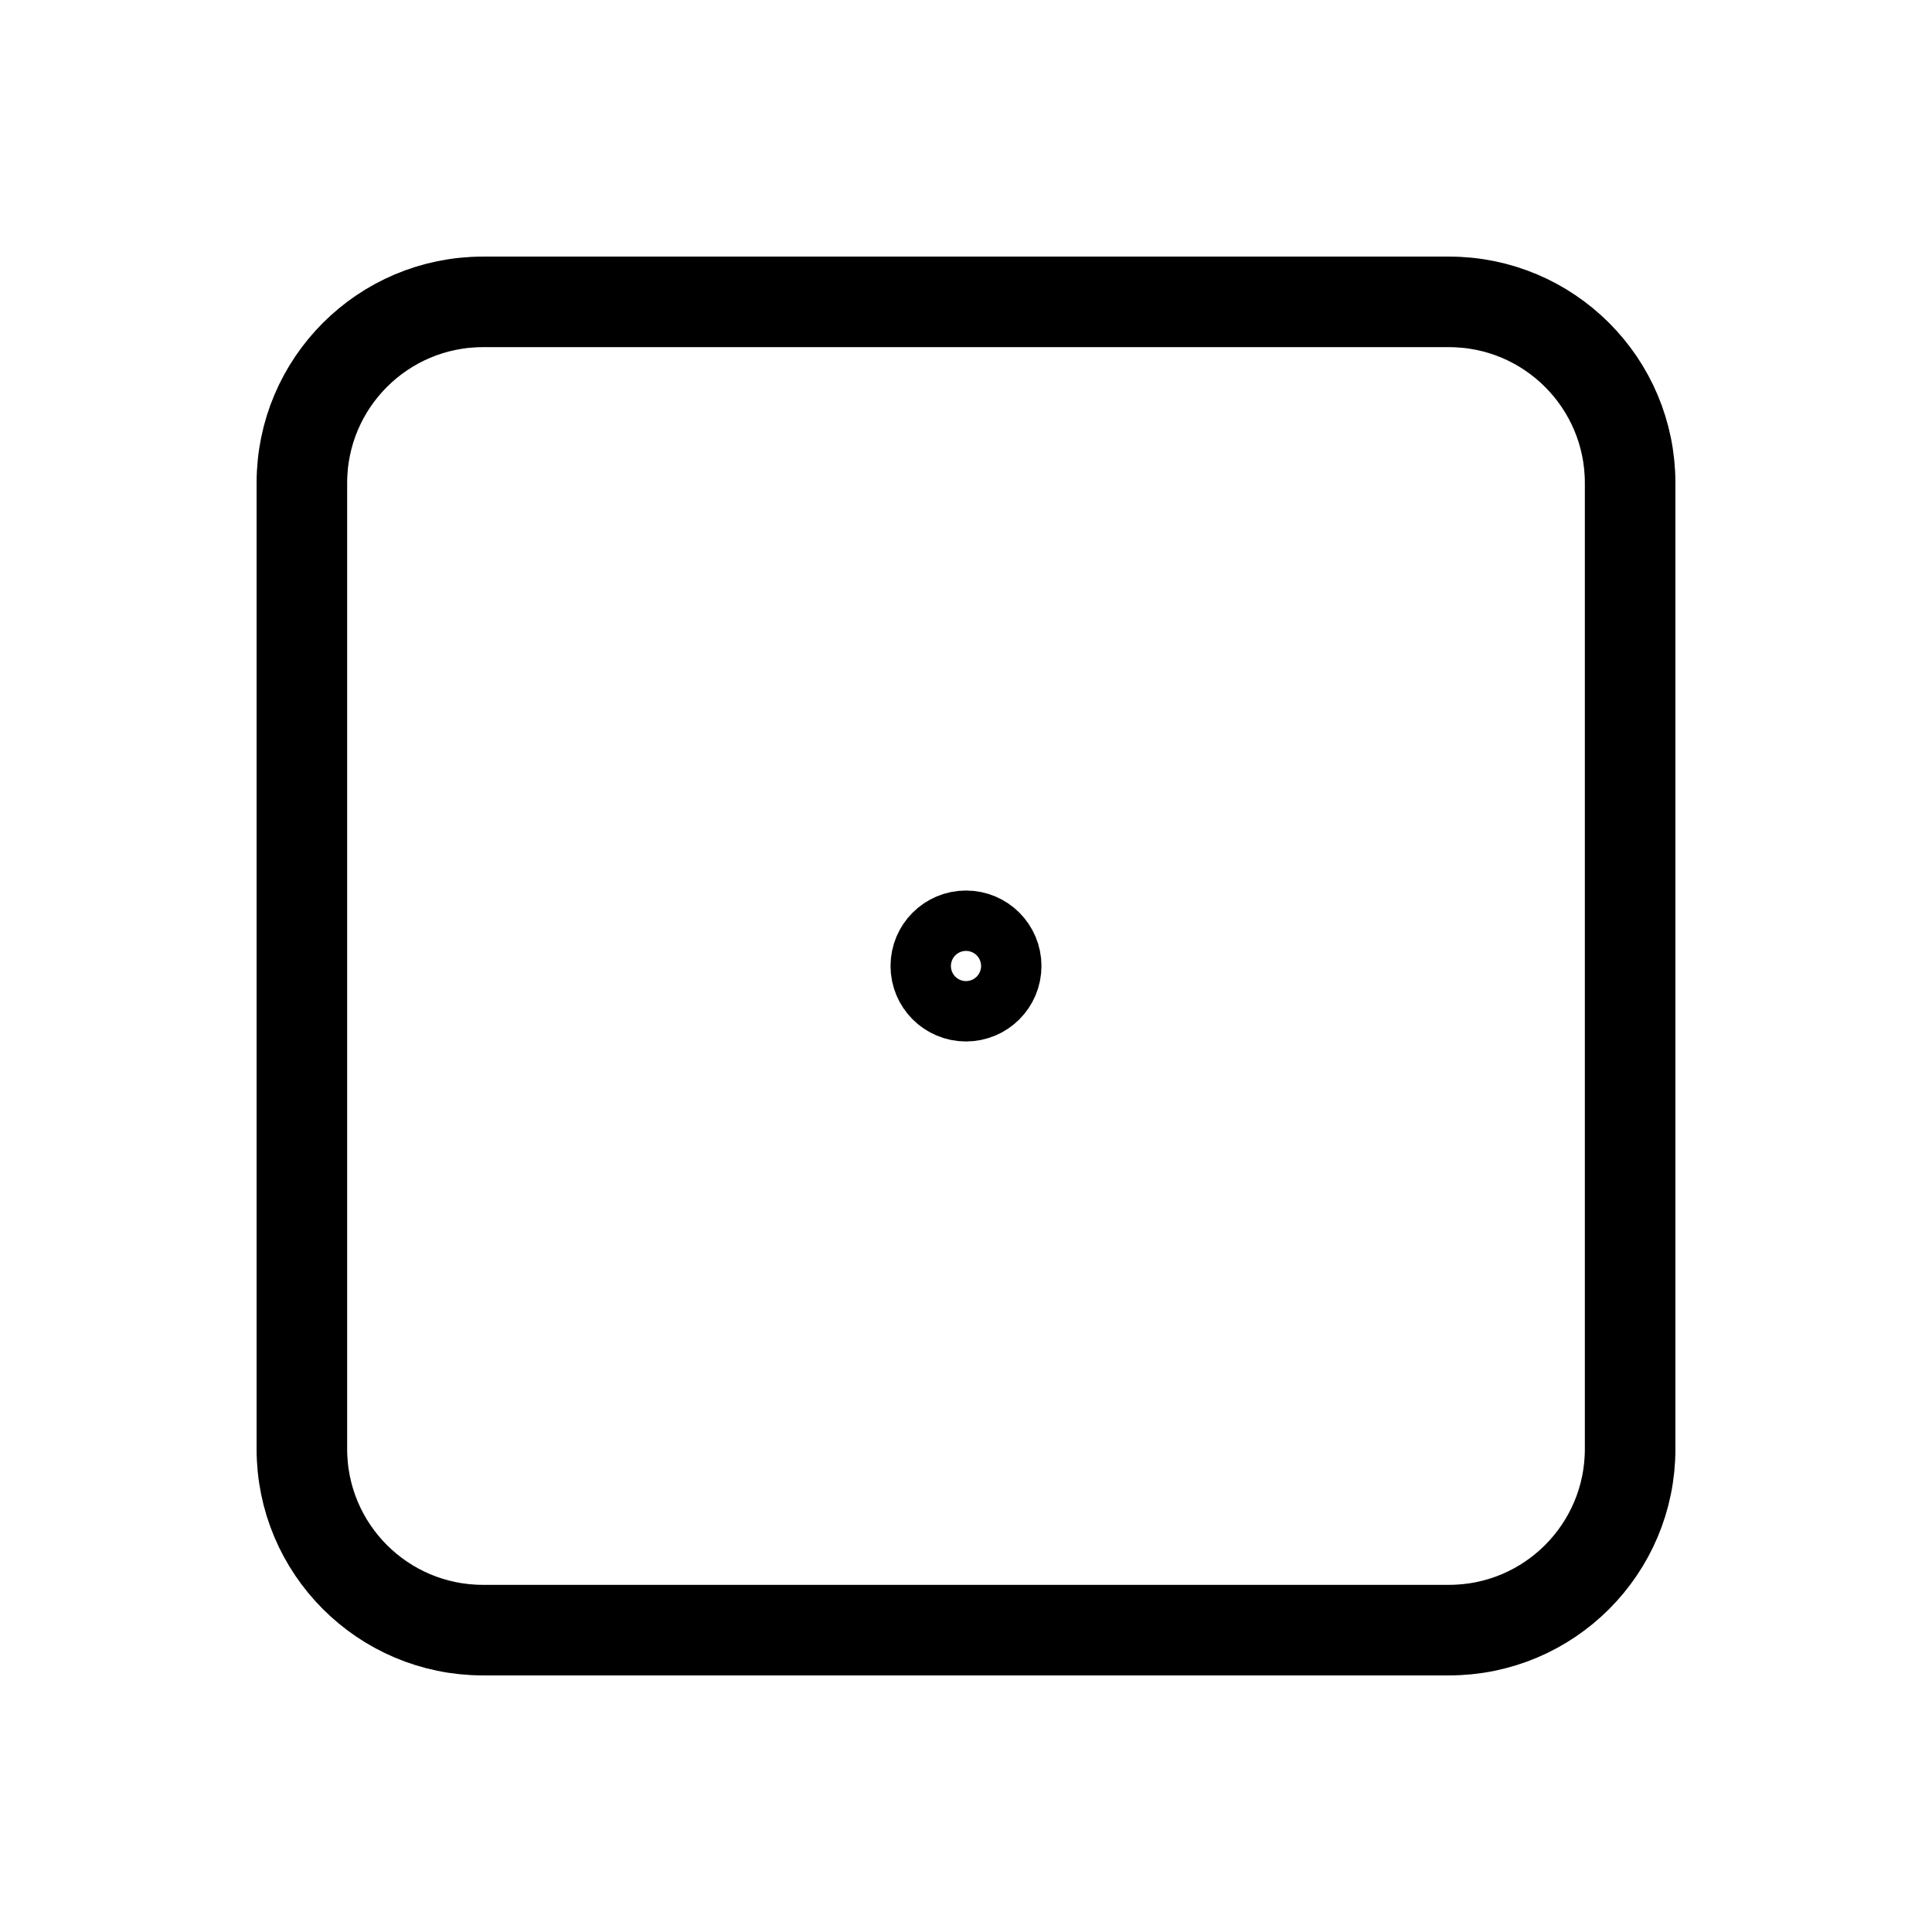
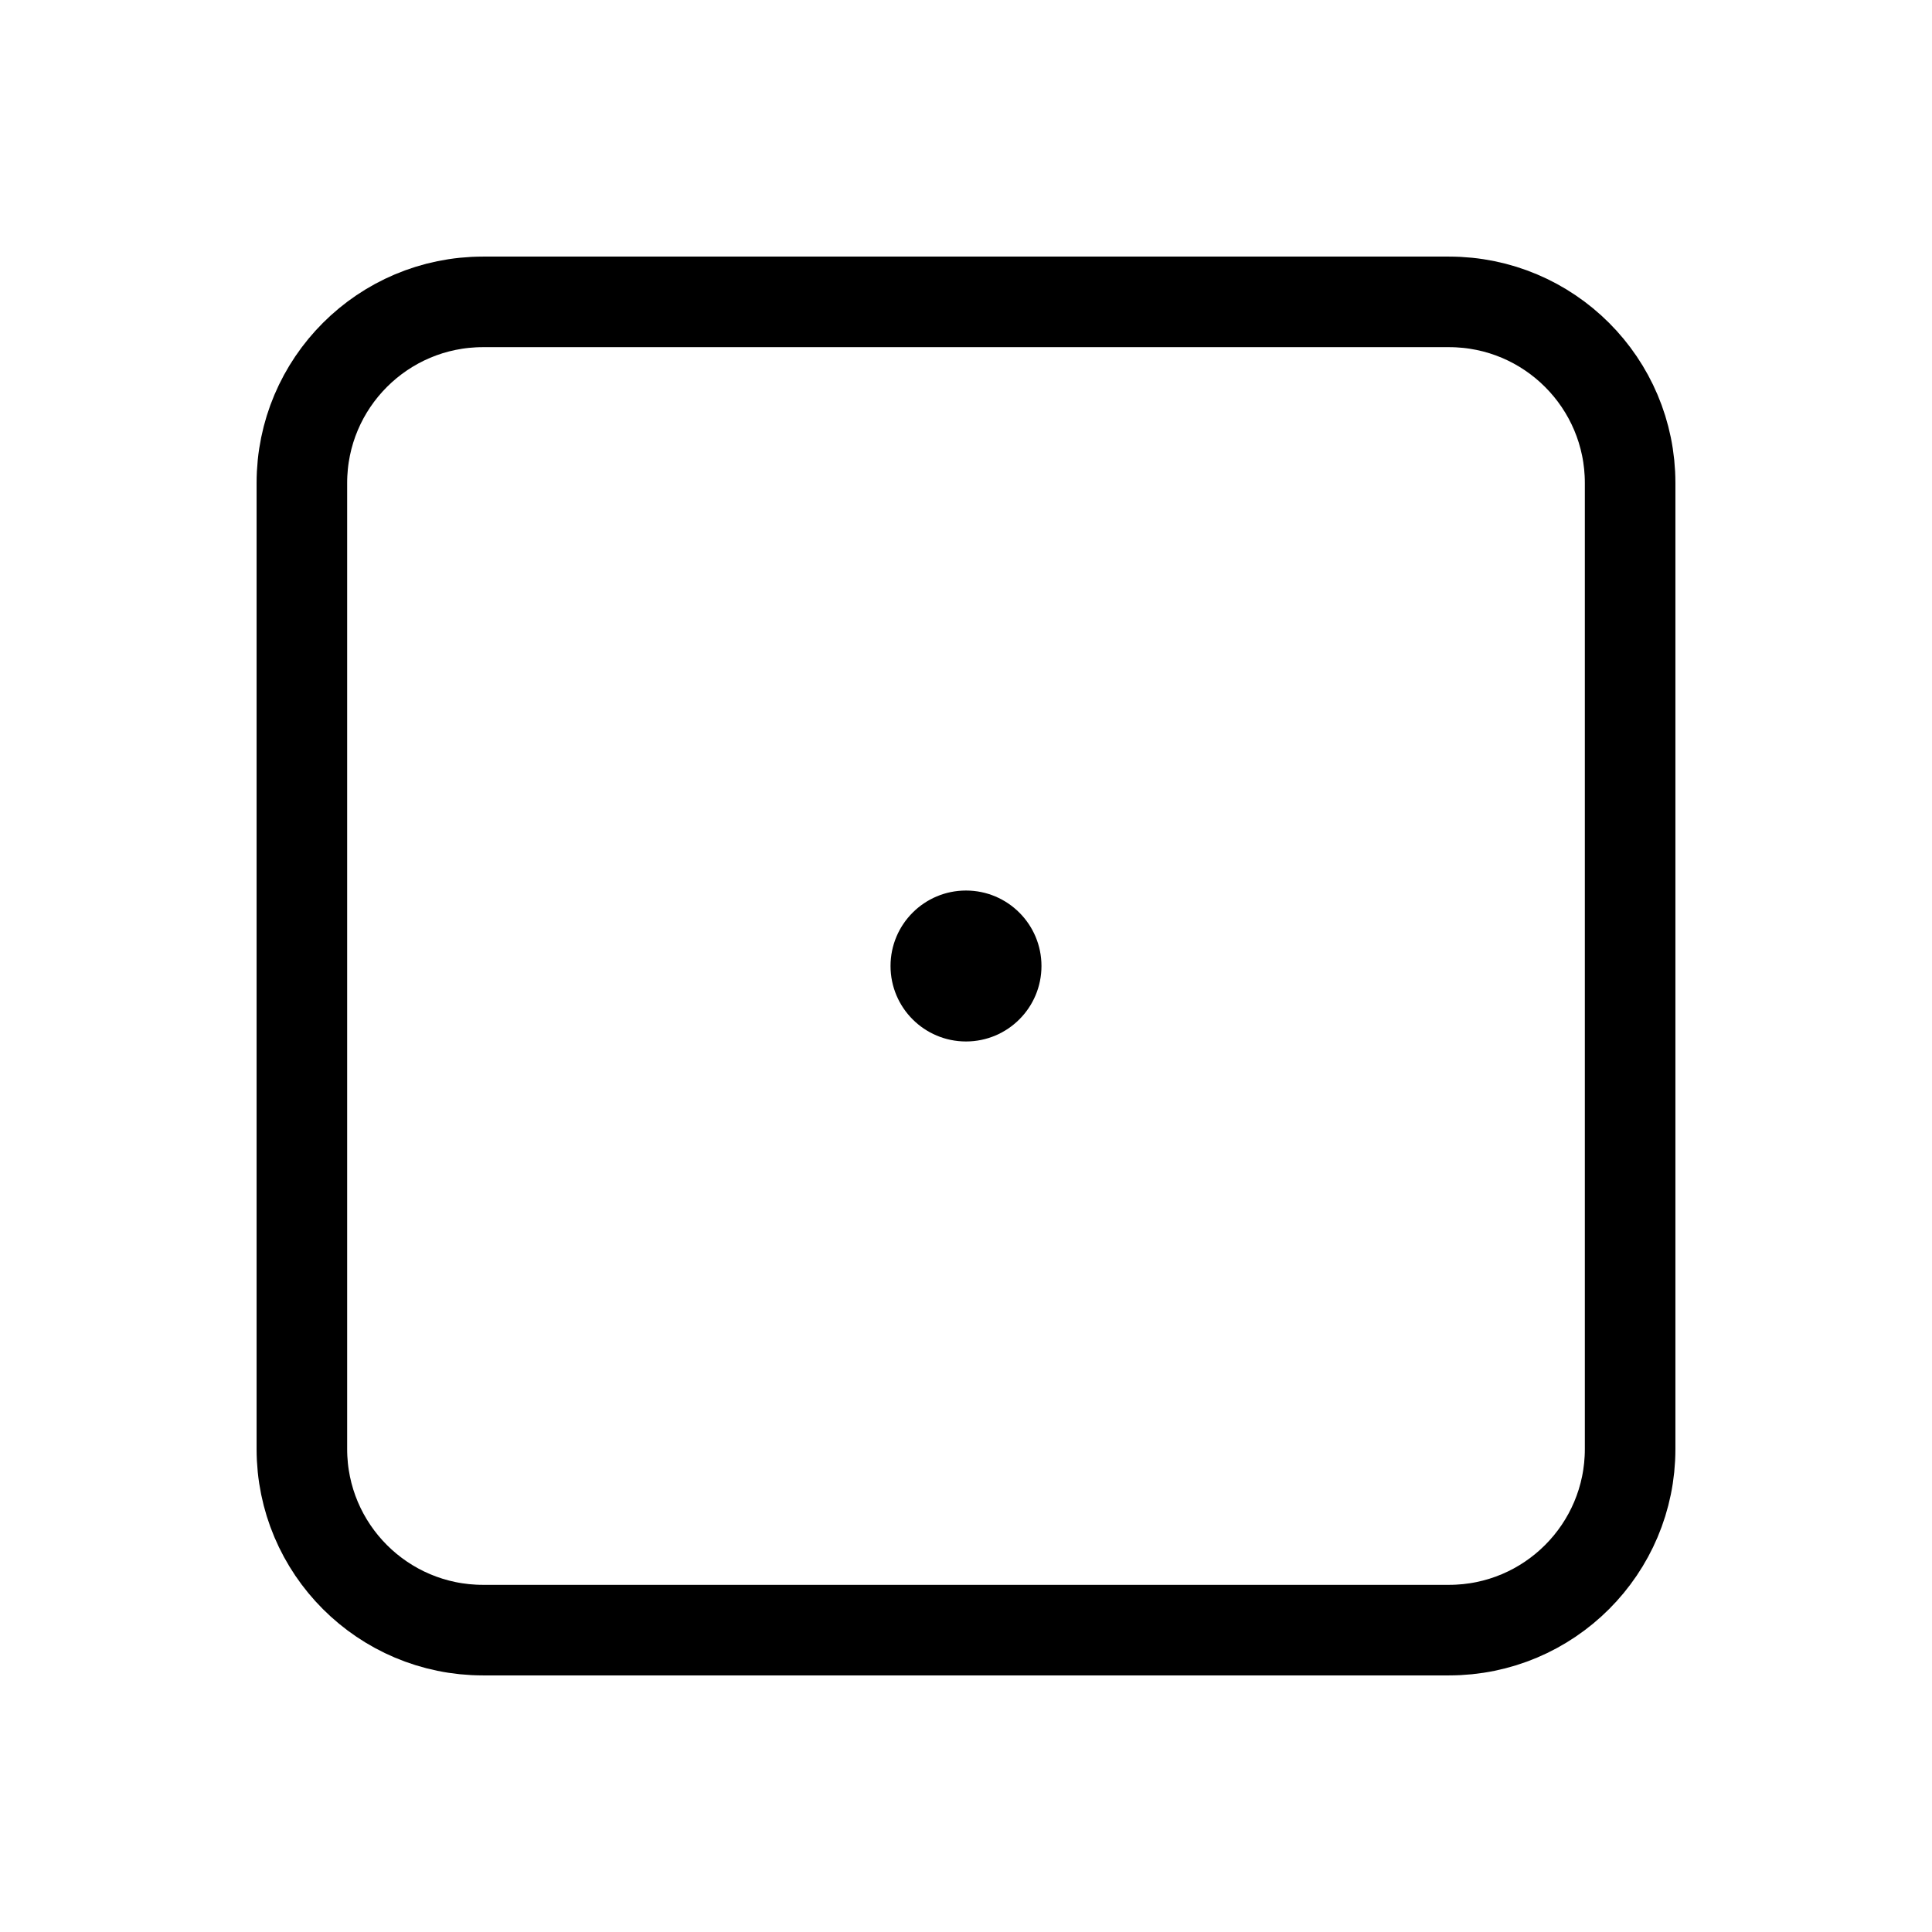
<svg xmlns="http://www.w3.org/2000/svg" id="Raw" viewBox="0 0 256 256">
  <rect width="256" height="256" fill="none" />
  <rect x="40" y="40" width="176" height="176" rx="24" stroke-width="12" stroke="#000" stroke-linecap="round" stroke-linejoin="round" fill="none" />
-   <circle cx="128" cy="128" r="4" fill="none" stroke="#000" stroke-linecap="round" stroke-linejoin="round" stroke-width="12" />
+   <circle cx="128" cy="128" r="10" />
</svg>
